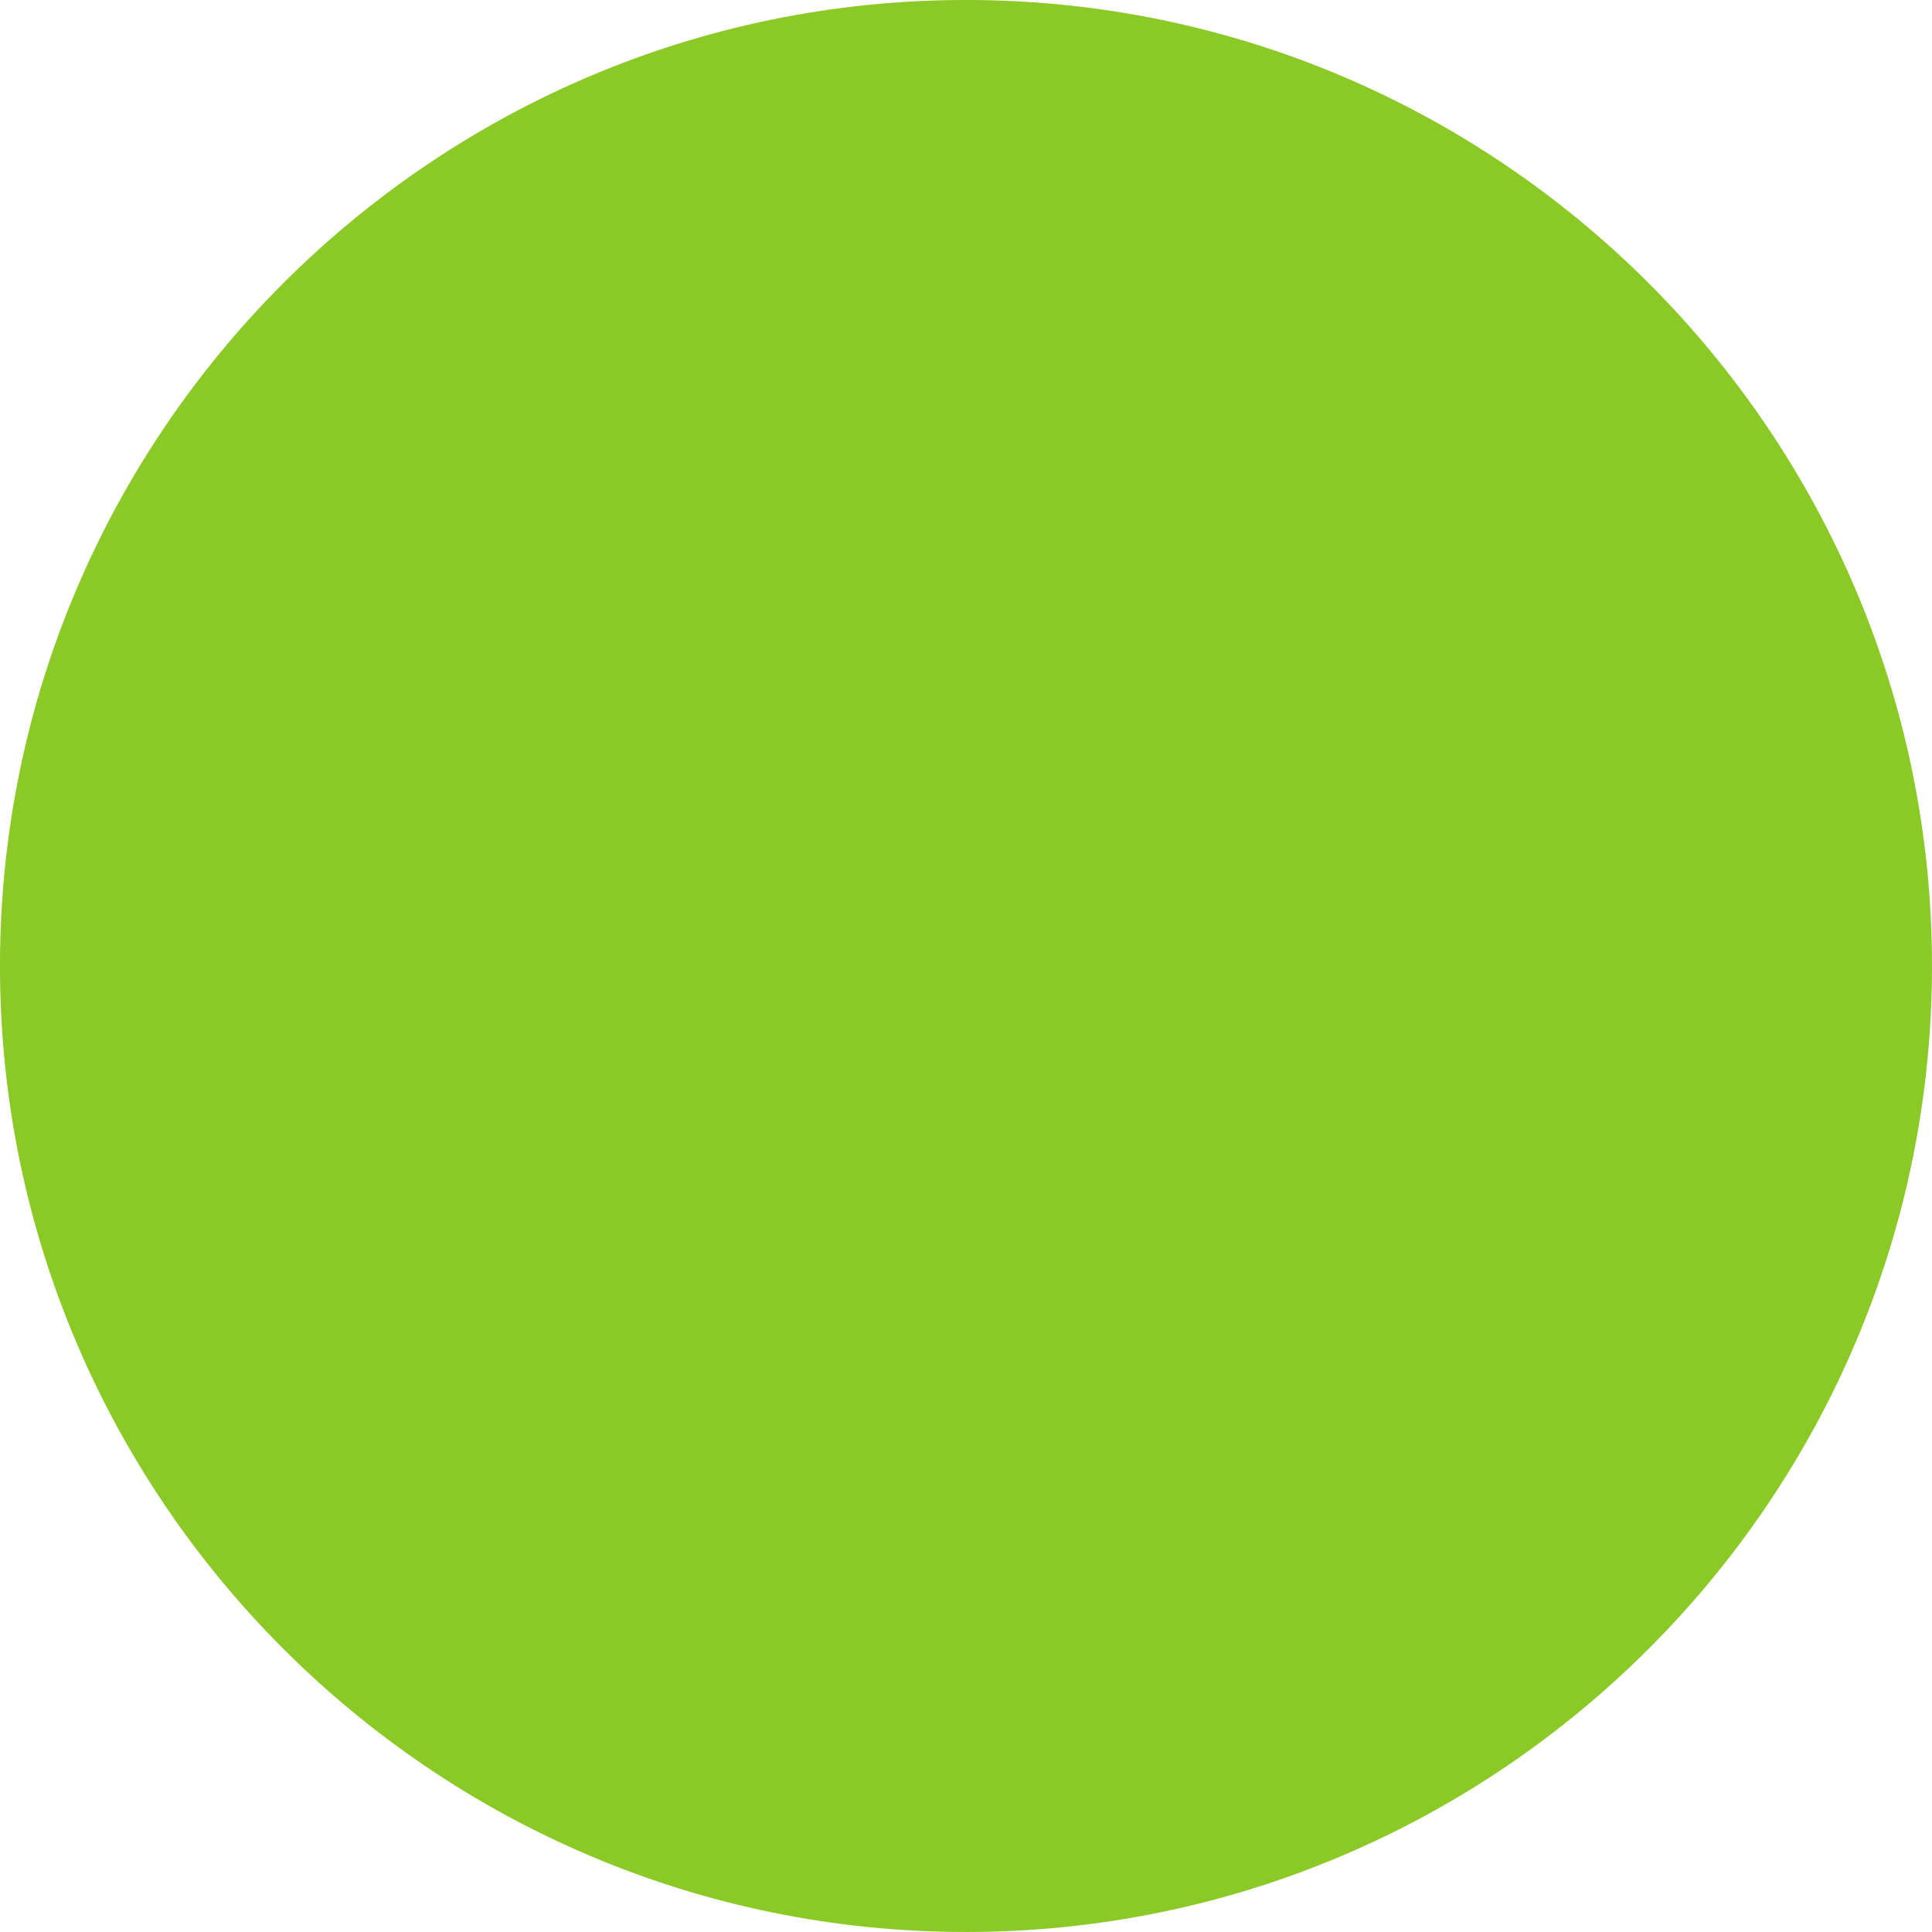
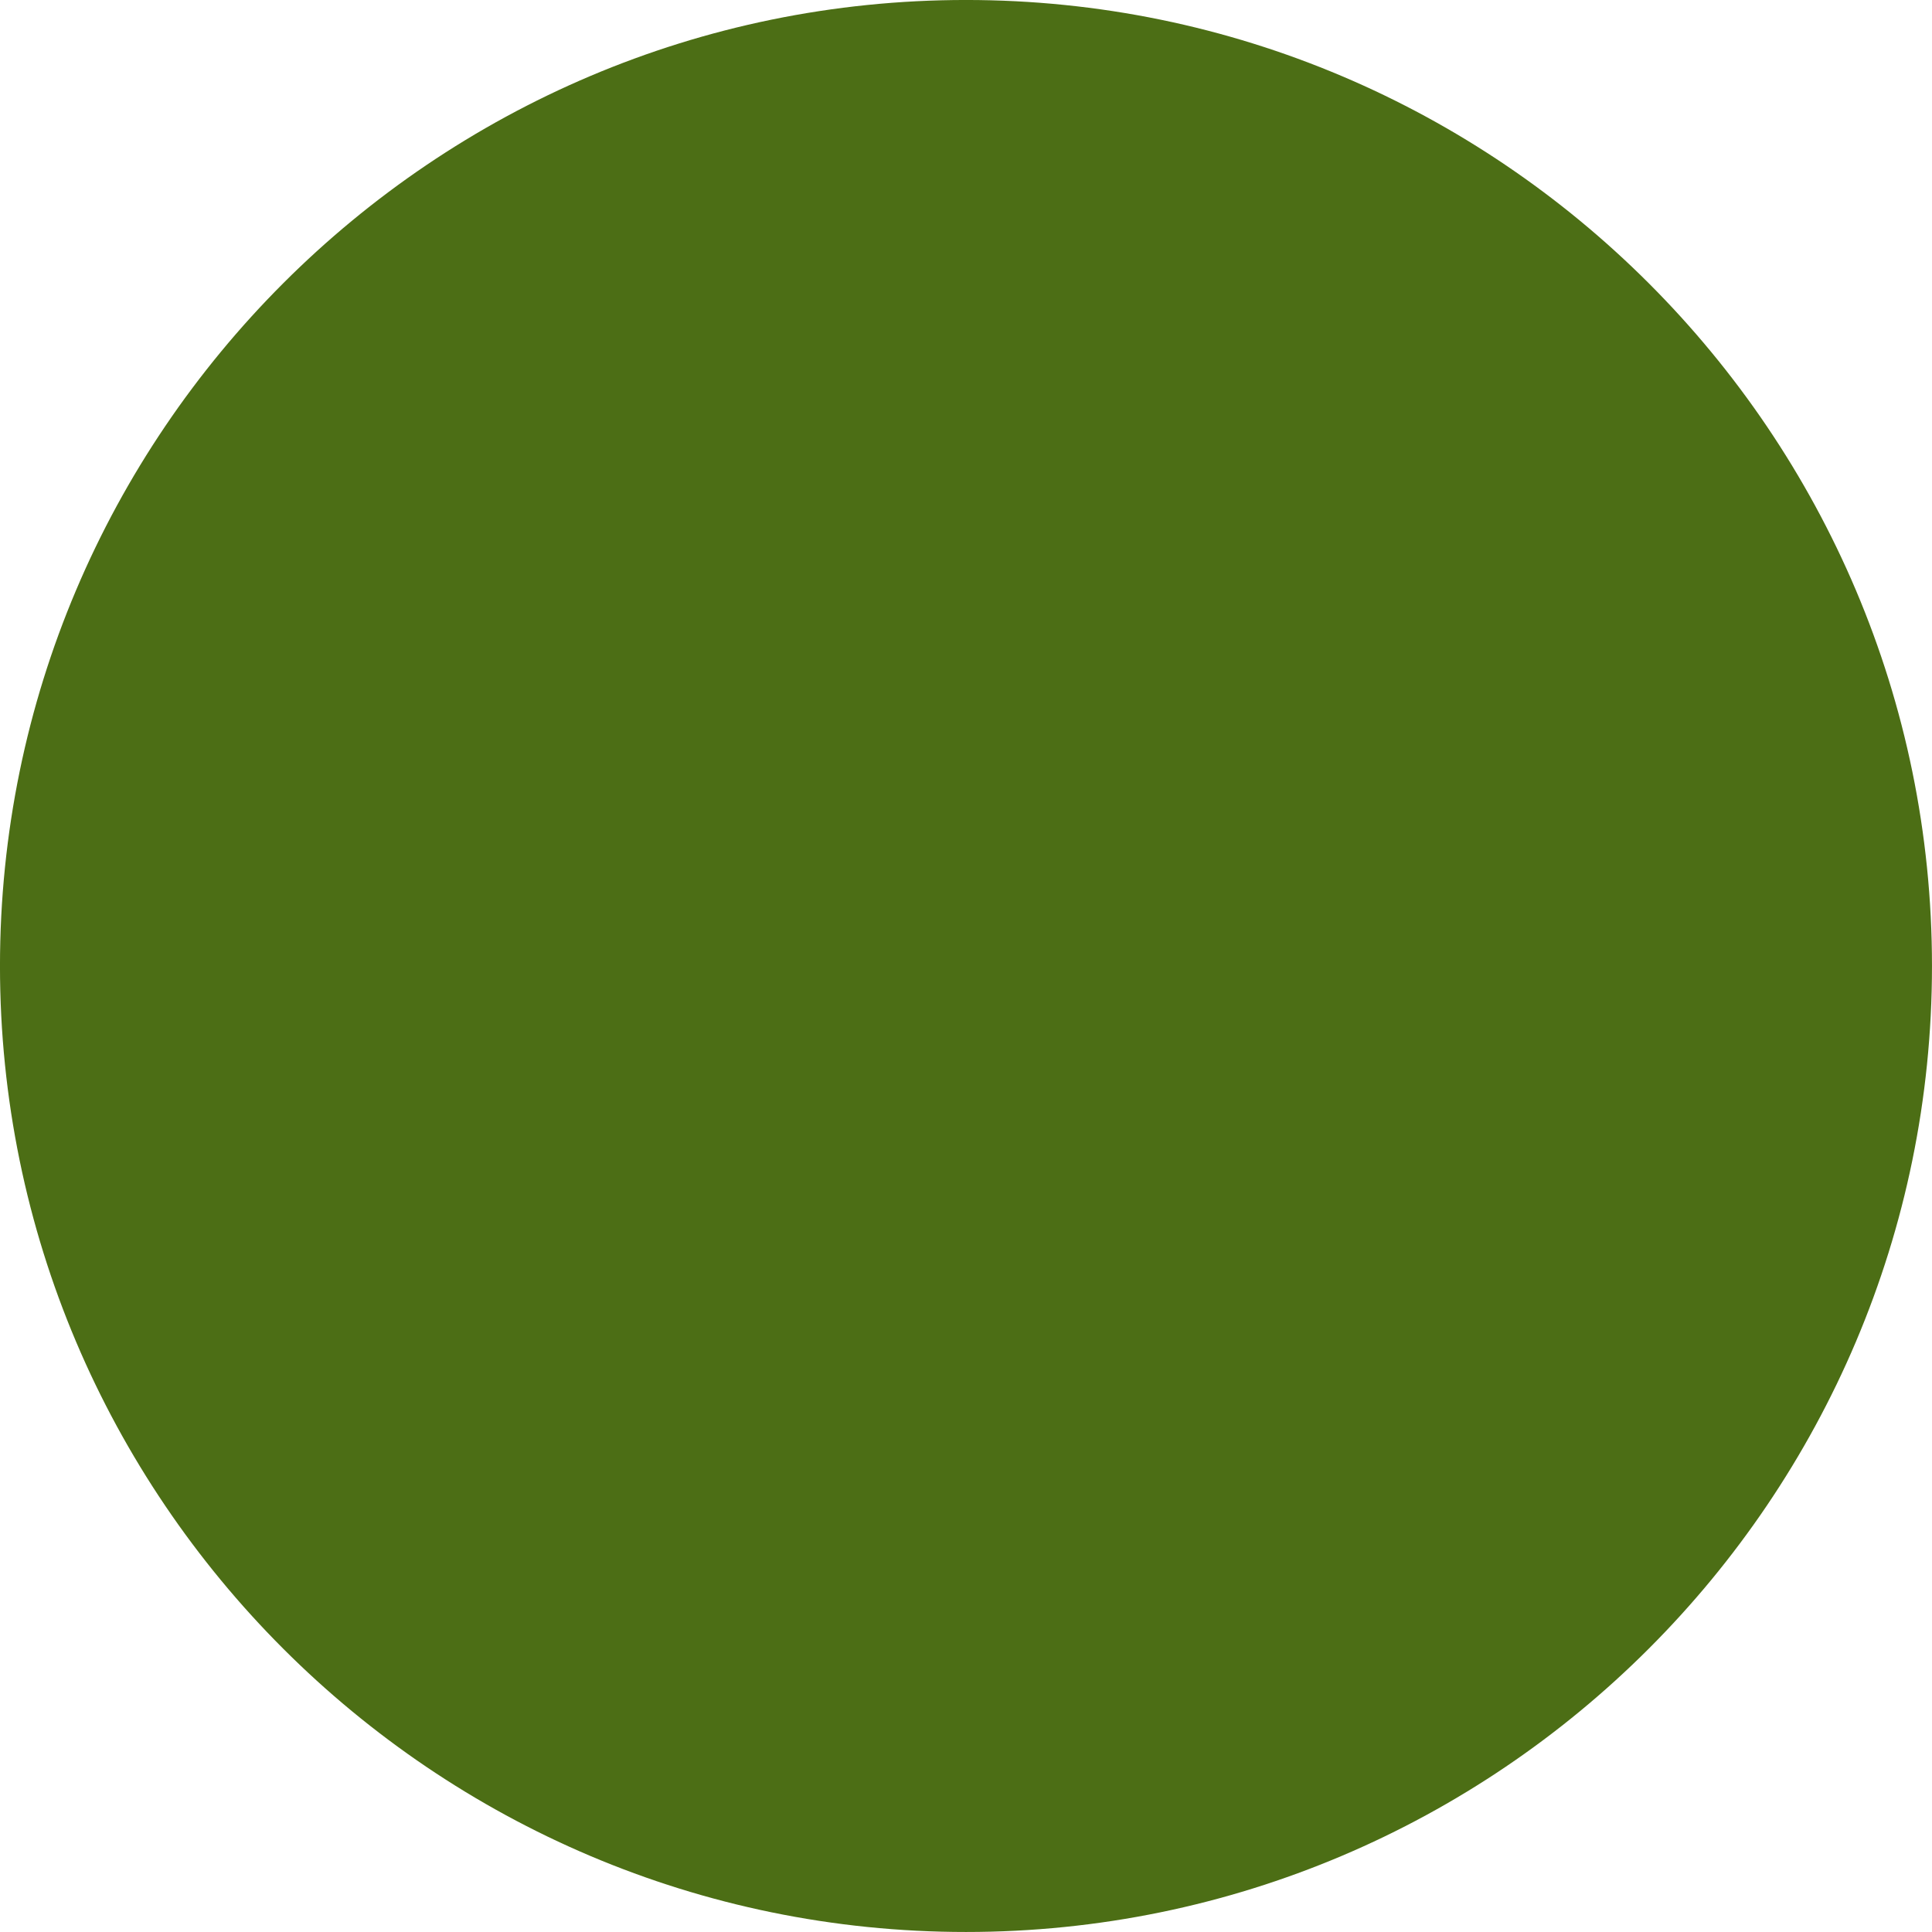
<svg xmlns="http://www.w3.org/2000/svg" width="23.074mm" height="23.074mm" viewBox="0 0 23.074 23.074" version="1.1" id="svg2588">
  <defs id="defs2582" />
  <g id="layer1" transform="translate(-94.29623,-137.2962)">
-     <path id="path2795" d="m 105.833,160.37 c -6.362,0 -11.537,-5.176 -11.537,-11.537 0,-6.361 5.175,-11.537 11.537,-11.537 6.362,0 11.537,5.175 11.537,11.537 0,6.362 -5.176,11.537 -11.537,11.537 z" style="fill:#8ac926;fill-opacity:1;stroke-width:0.507" />
+     <path id="path2795" d="m 105.833,160.37 c -6.362,0 -11.537,-5.176 -11.537,-11.537 0,-6.361 5.175,-11.537 11.537,-11.537 6.362,0 11.537,5.175 11.537,11.537 0,6.362 -5.176,11.537 -11.537,11.537 z" style="fill:#4c6e15;fill-opacity:1;stroke-width:0.507" />
  </g>
</svg>
